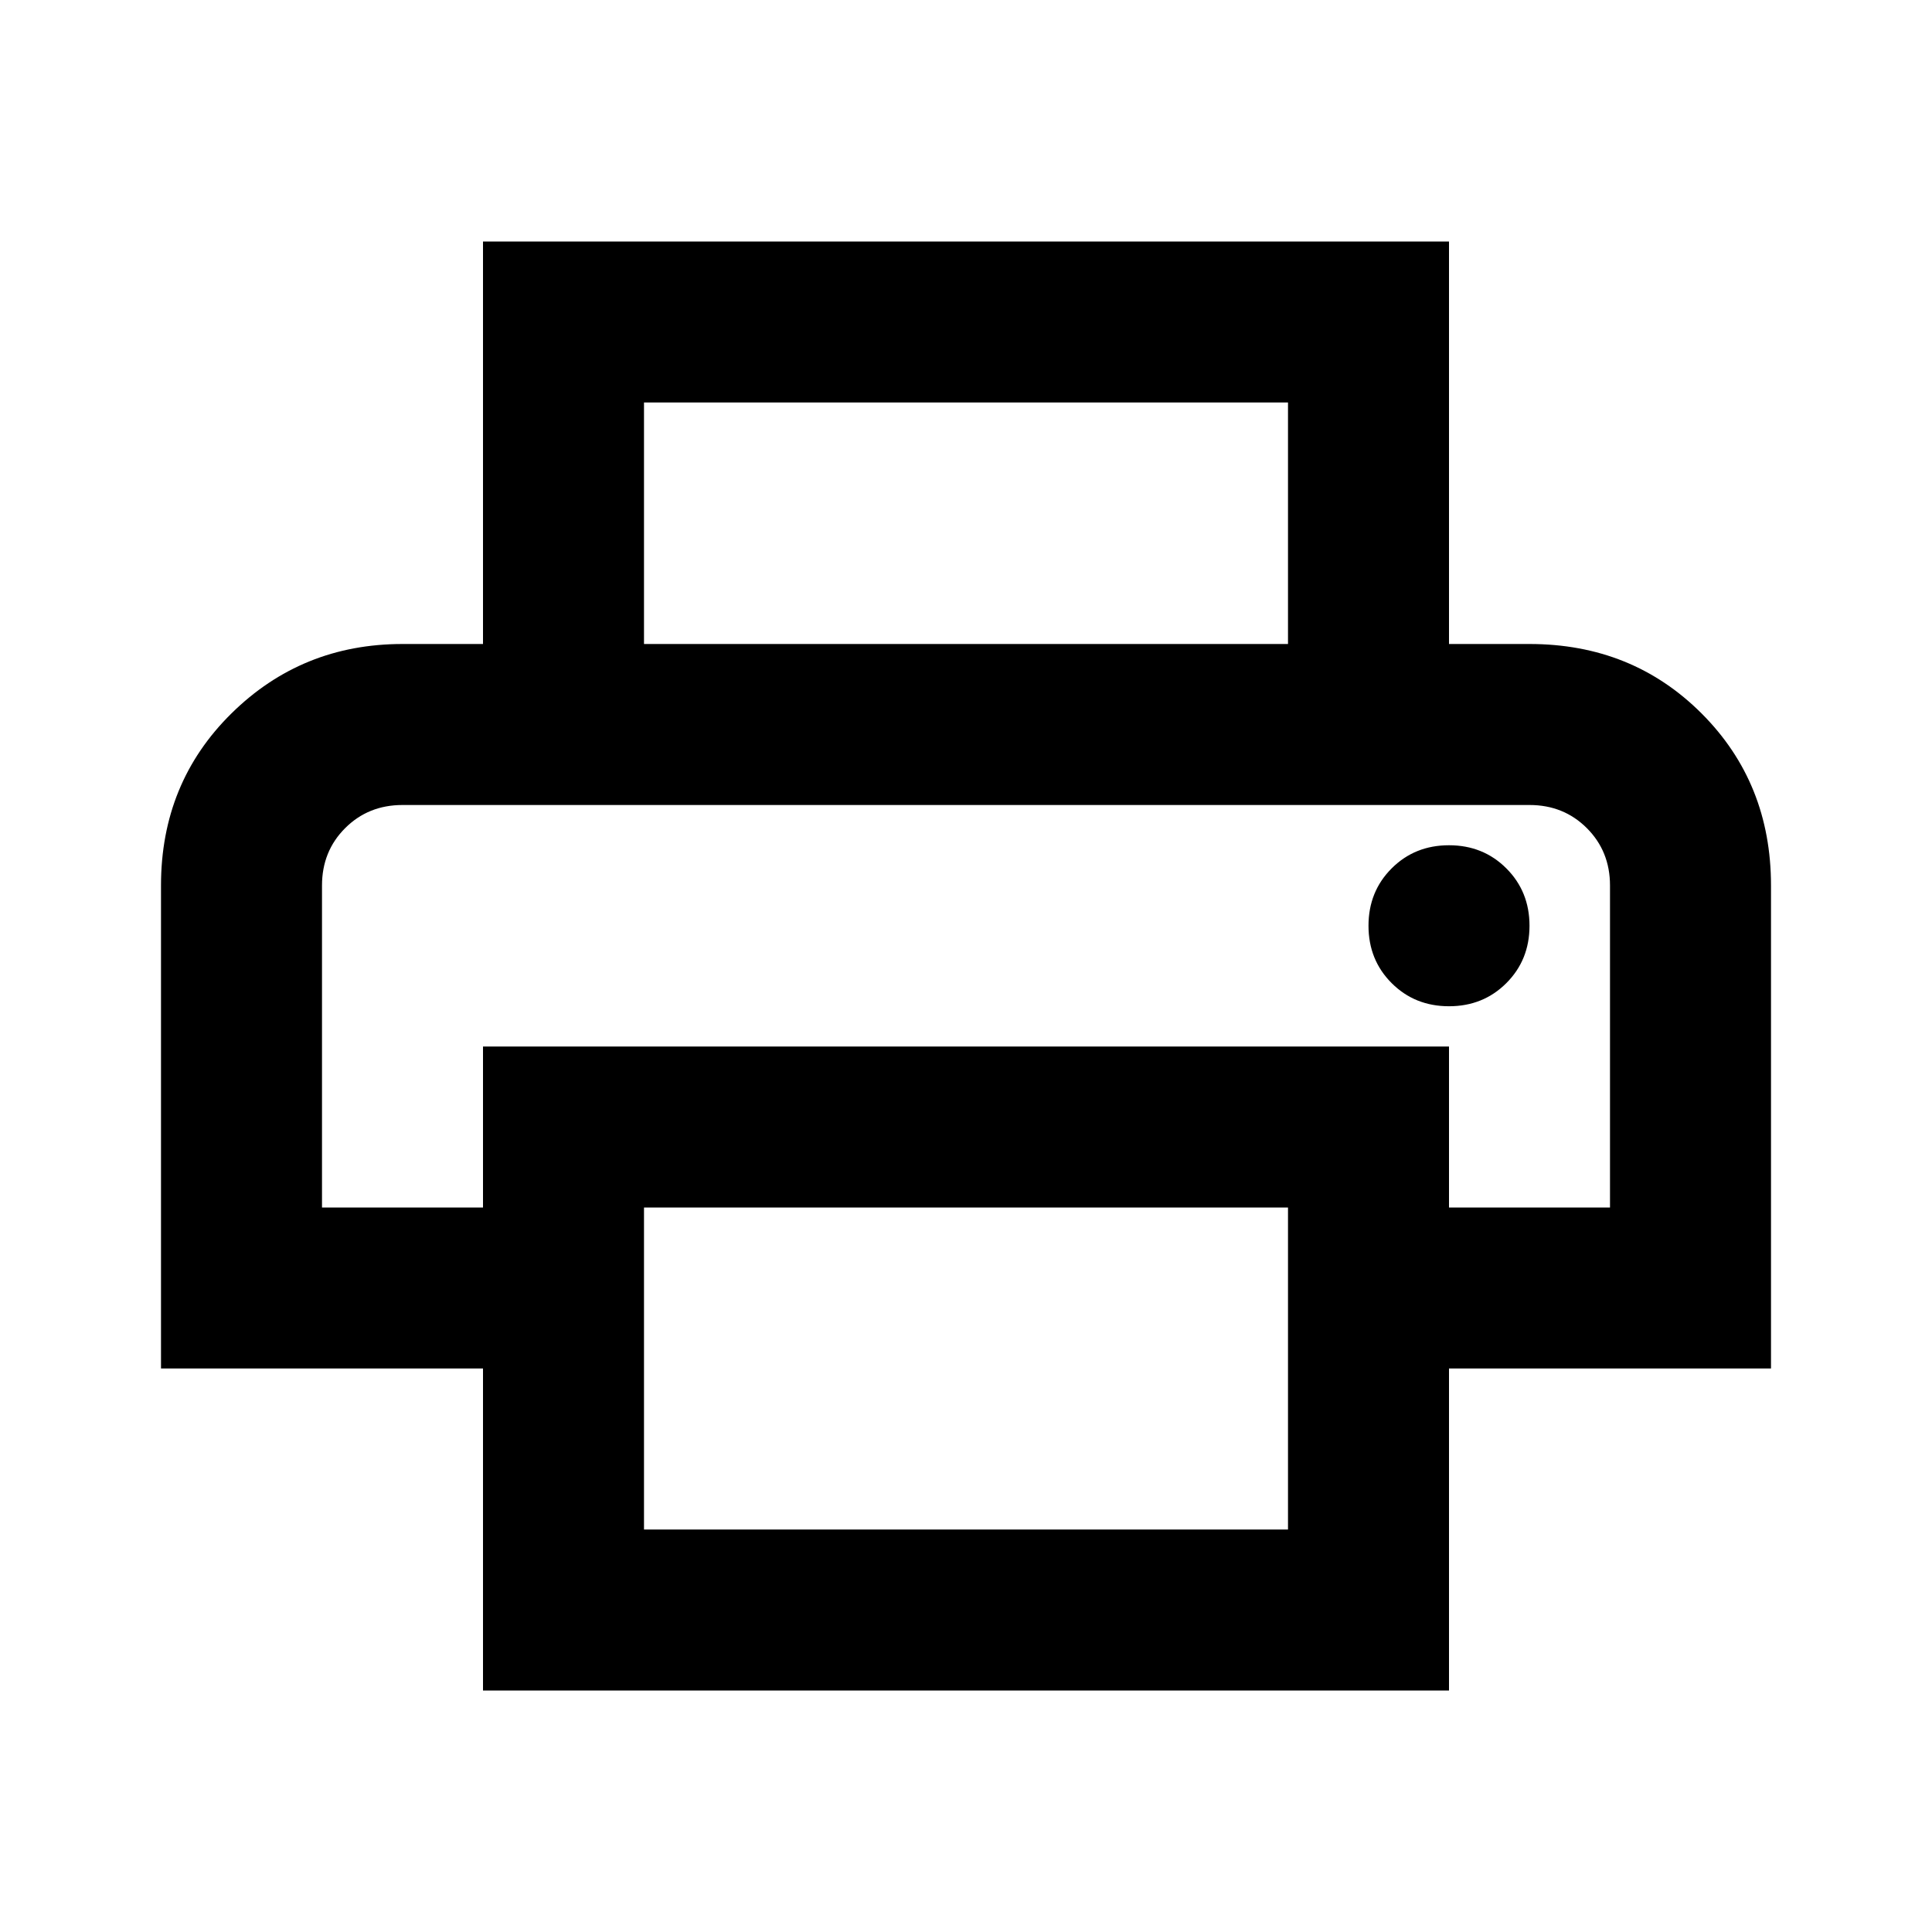
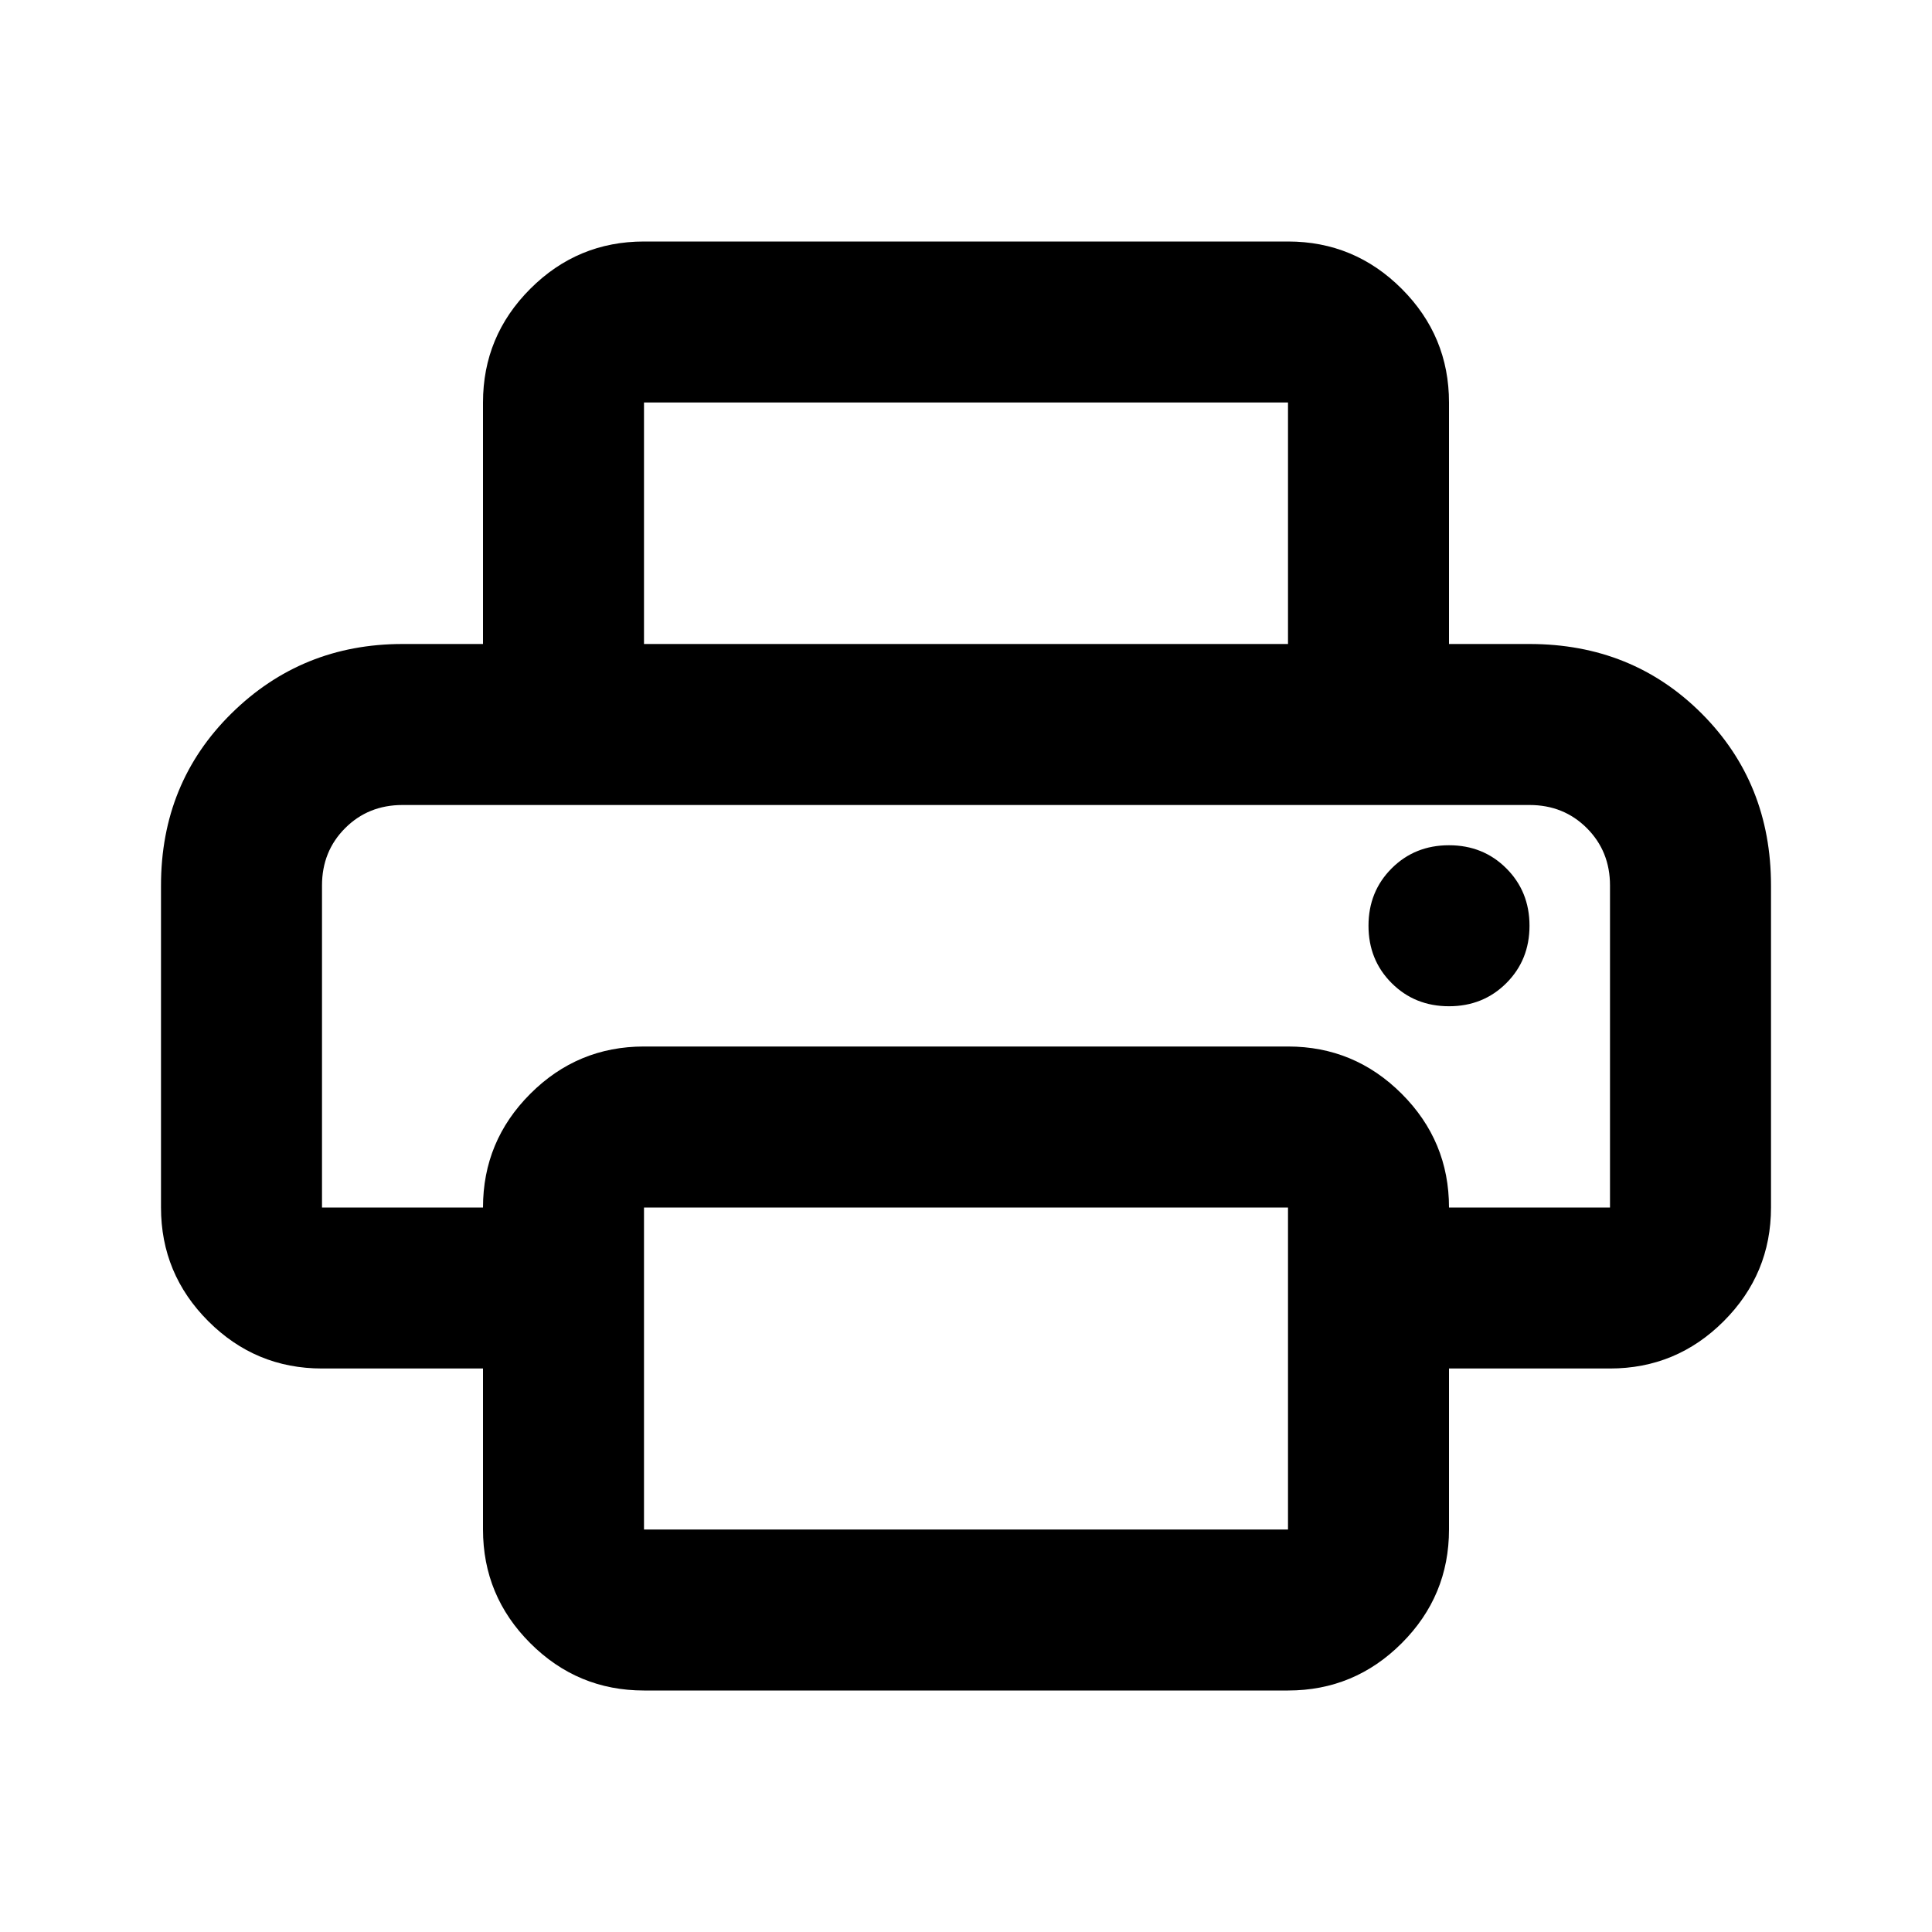
<svg xmlns="http://www.w3.org/2000/svg" viewBox="0 -960 960 960">
-   <path d="M640-640v-120H320v120h-80v-200h480v200h-80Zm-480 80h640-640Zm560 100q17 0 28.5-11.5T760-500q0-17-11.5-28.5T720-540q-17 0-28.5 11.5T680-500q0 17 11.5 28.5T720-460Zm-80 260v-160H320v160h320Zm80 80H240v-160H80v-240q0-51 35-85.5t85-34.5h560q51 0 85.5 34.5T880-520v240H720v160Zm80-240v-160q0-17-11.5-28.5T760-560H200q-17 0-28.5 11.5T160-520v160h80v-80h480v80h80Z" />
+   <path d="M320-120q-33 0-56.5-23.5T240-200v-80h-80q-33 0-56.5-23.5T80-360v-160q0-51 35-85.5t85-34.5h560q51 0 85.5 34.5T880-520v160q0 33-23.5 56.5T800-280h-80v80q0 33-23.5 56.5T640-120H320ZM160-360h80q0-33 23.5-56.5T320-440h320q33 0 56.5 23.5T720-360h80v-160q0-17-11.5-28.5T760-560H200q-17 0-28.5 11.5T160-520v160Zm480-280v-120H320v120h-80v-120q0-33 23.5-56.5T320-840h320q33 0 56.5 23.5T720-760v120h-80Zm80 180q17 0 28.5-11.5T760-500q0-17-11.5-28.5T720-540q-17 0-28.5 11.5T680-500q0 17 11.5 28.5T720-460Zm-80 260v-160H320v160h320ZM160-560h640-640Z" />
</svg>
